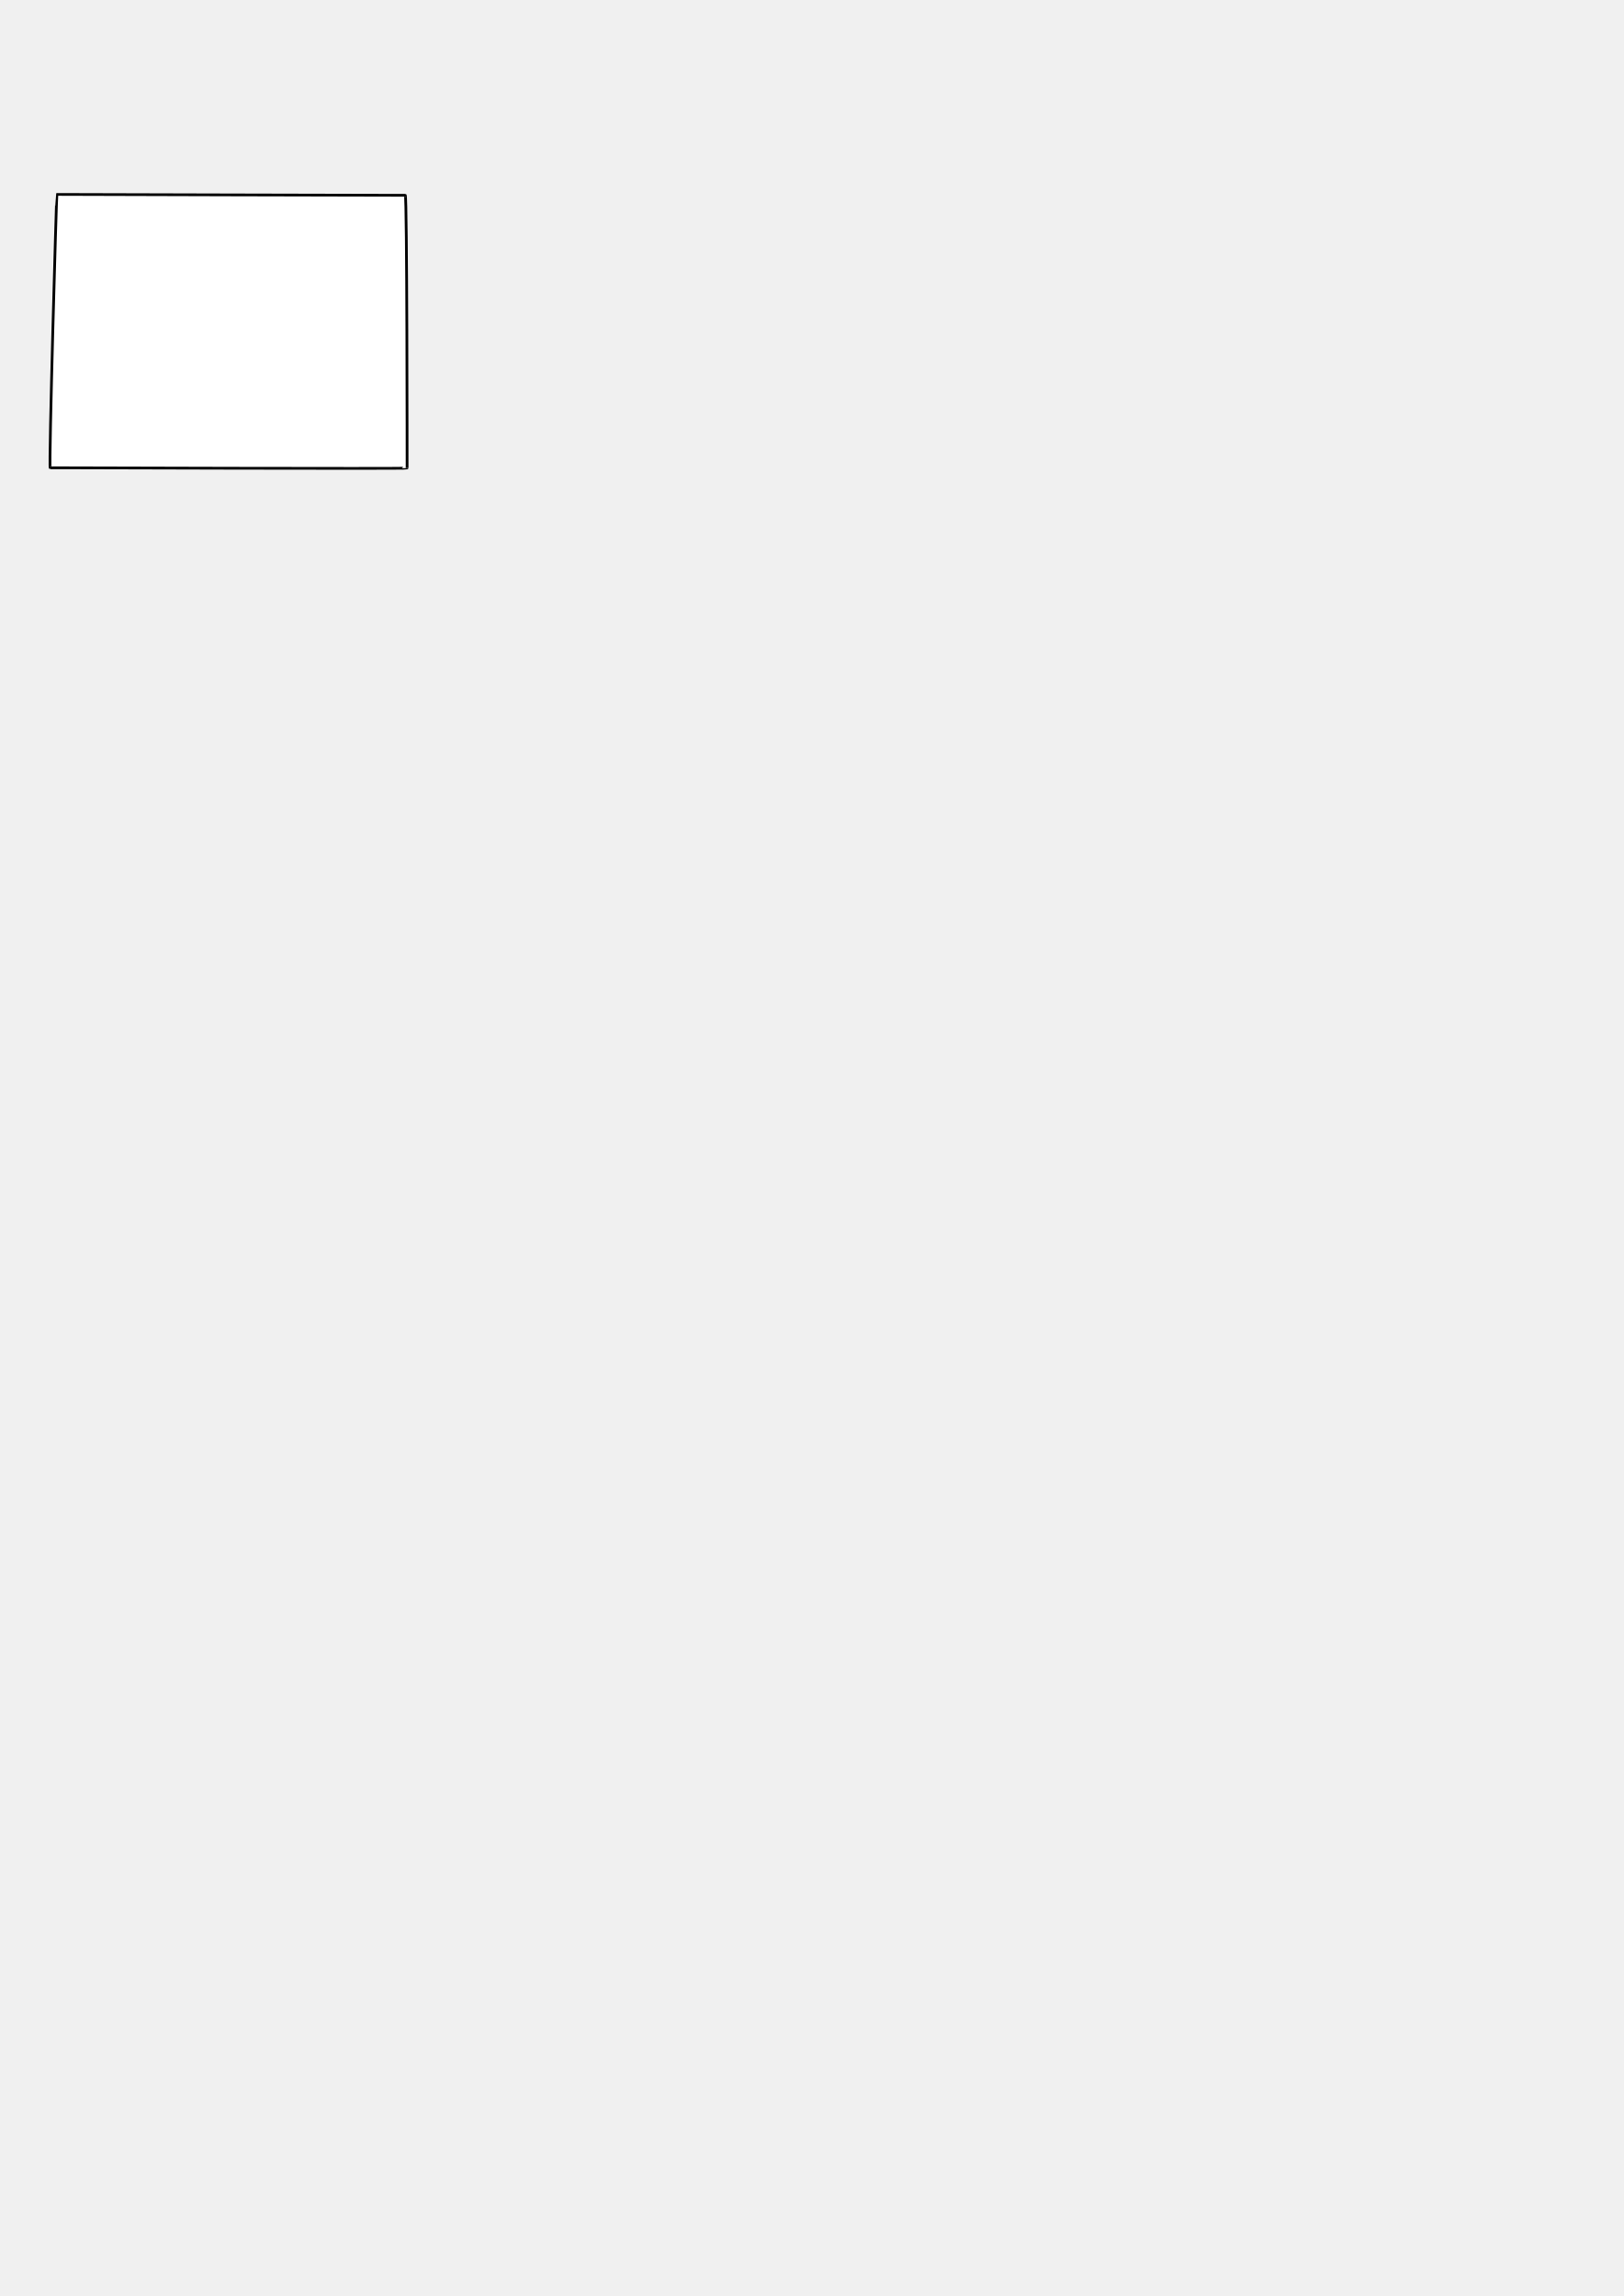
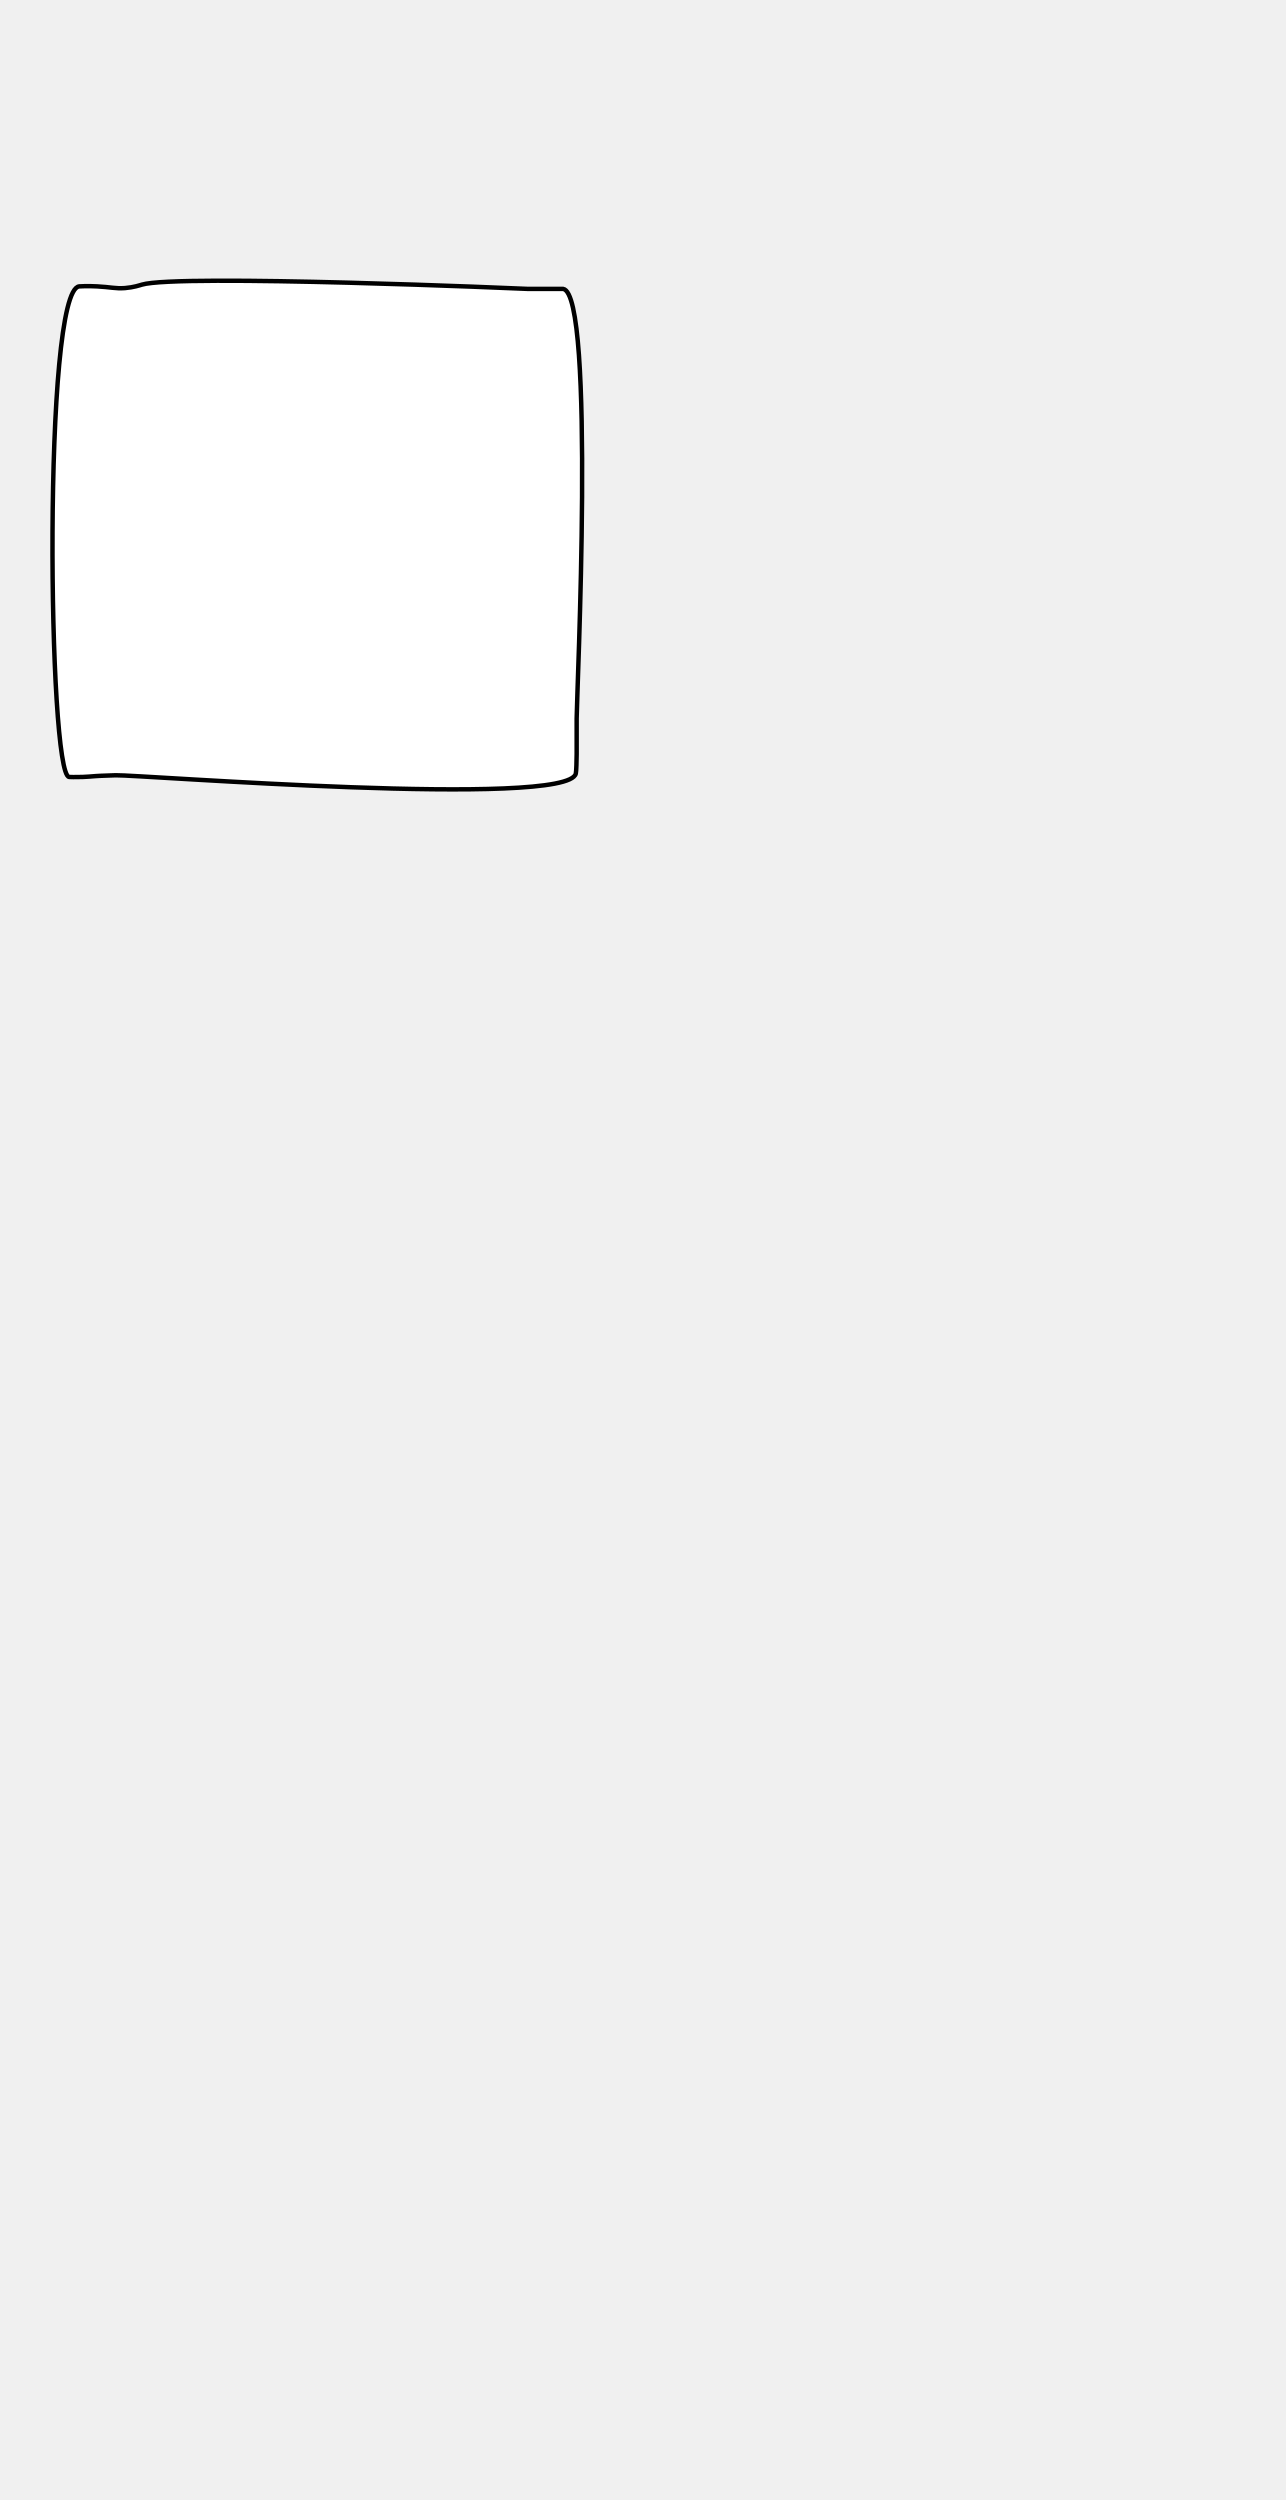
- <svg xmlns="http://www.w3.org/2000/svg" version="1.1" id="Layer_1" x="0px" y="0px" viewBox="0 0 595.28 841.89" style="enable-background:new 0 0 288 560;" xml:space="preserve">
+ <svg xmlns="http://www.w3.org/2000/svg" version="1.1" id="Layer_1" x="0px" y="0px" viewBox="0 0 288 560" style="enable-background:new 0 0 288 560;" xml:space="preserve">
  <style type="text/css">
	.st0{fill:#FFFFFF;stroke:#000000;stroke-miterlimit:10;}
</style>
  <path class="st0" d="M78.08,137.13" />
-   <path class="st0" d="M20.85,71.32c0.04-0.02,0.09-0.03,0.09-0.03c0.06-0.01,0.11,0,0.11,0c0.21,0.04,126.71,0.32,127.07,0.32  c0,0,0.23,0,0.23,0c0.23,0,0.23,0,0.23,0c0.67,0,0.67,99.76,0.67,99.76c0,0,0,0.18,0,0.18c0,0.09,0,0.09,0,0.09  c0,0.29-127.12-0.11-127.12-0.11c-2.7-0.01-3.06,0-3.06,0c-0.02,0-0.13,0-0.26,0c0,0-0.22,0-0.41-0.01  C17.84,171.51,20.7,71.4,20.85,71.32z" />
+   <path class="st0" d="M31.78,63.76c8.06-2.42,86.26,0.93,86.4,0.95l0,0c0,0,2.11,0,4.55,0c3.41,0,3.41,0,3.41,0  c7.27,1.16,3.03,91.15,3.03,96.25c0,3.54,0,3.6,0,3.6c0.01,2.66,0.02,3.23,0,4.36c-0.02,1.45-0.06,3.8-0.19,4.36  c-1.76,7.81-97.91,0.24-103.07,0.38c-3.12,0.08-4.55,0.19-4.55,0.19c-0.95,0.07-1.68,0.15-2.84,0.19c-1.67,0.06-2.94,0.01-3.03,0  c-4.73-0.34-5.96-109.18,2.27-109.89c0.18-0.02,1.84-0.11,3.98,0c3.02,0.15,4.07,0.54,6.25,0.38  C29.97,64.37,31.37,63.88,31.78,63.76z" />
</svg>
